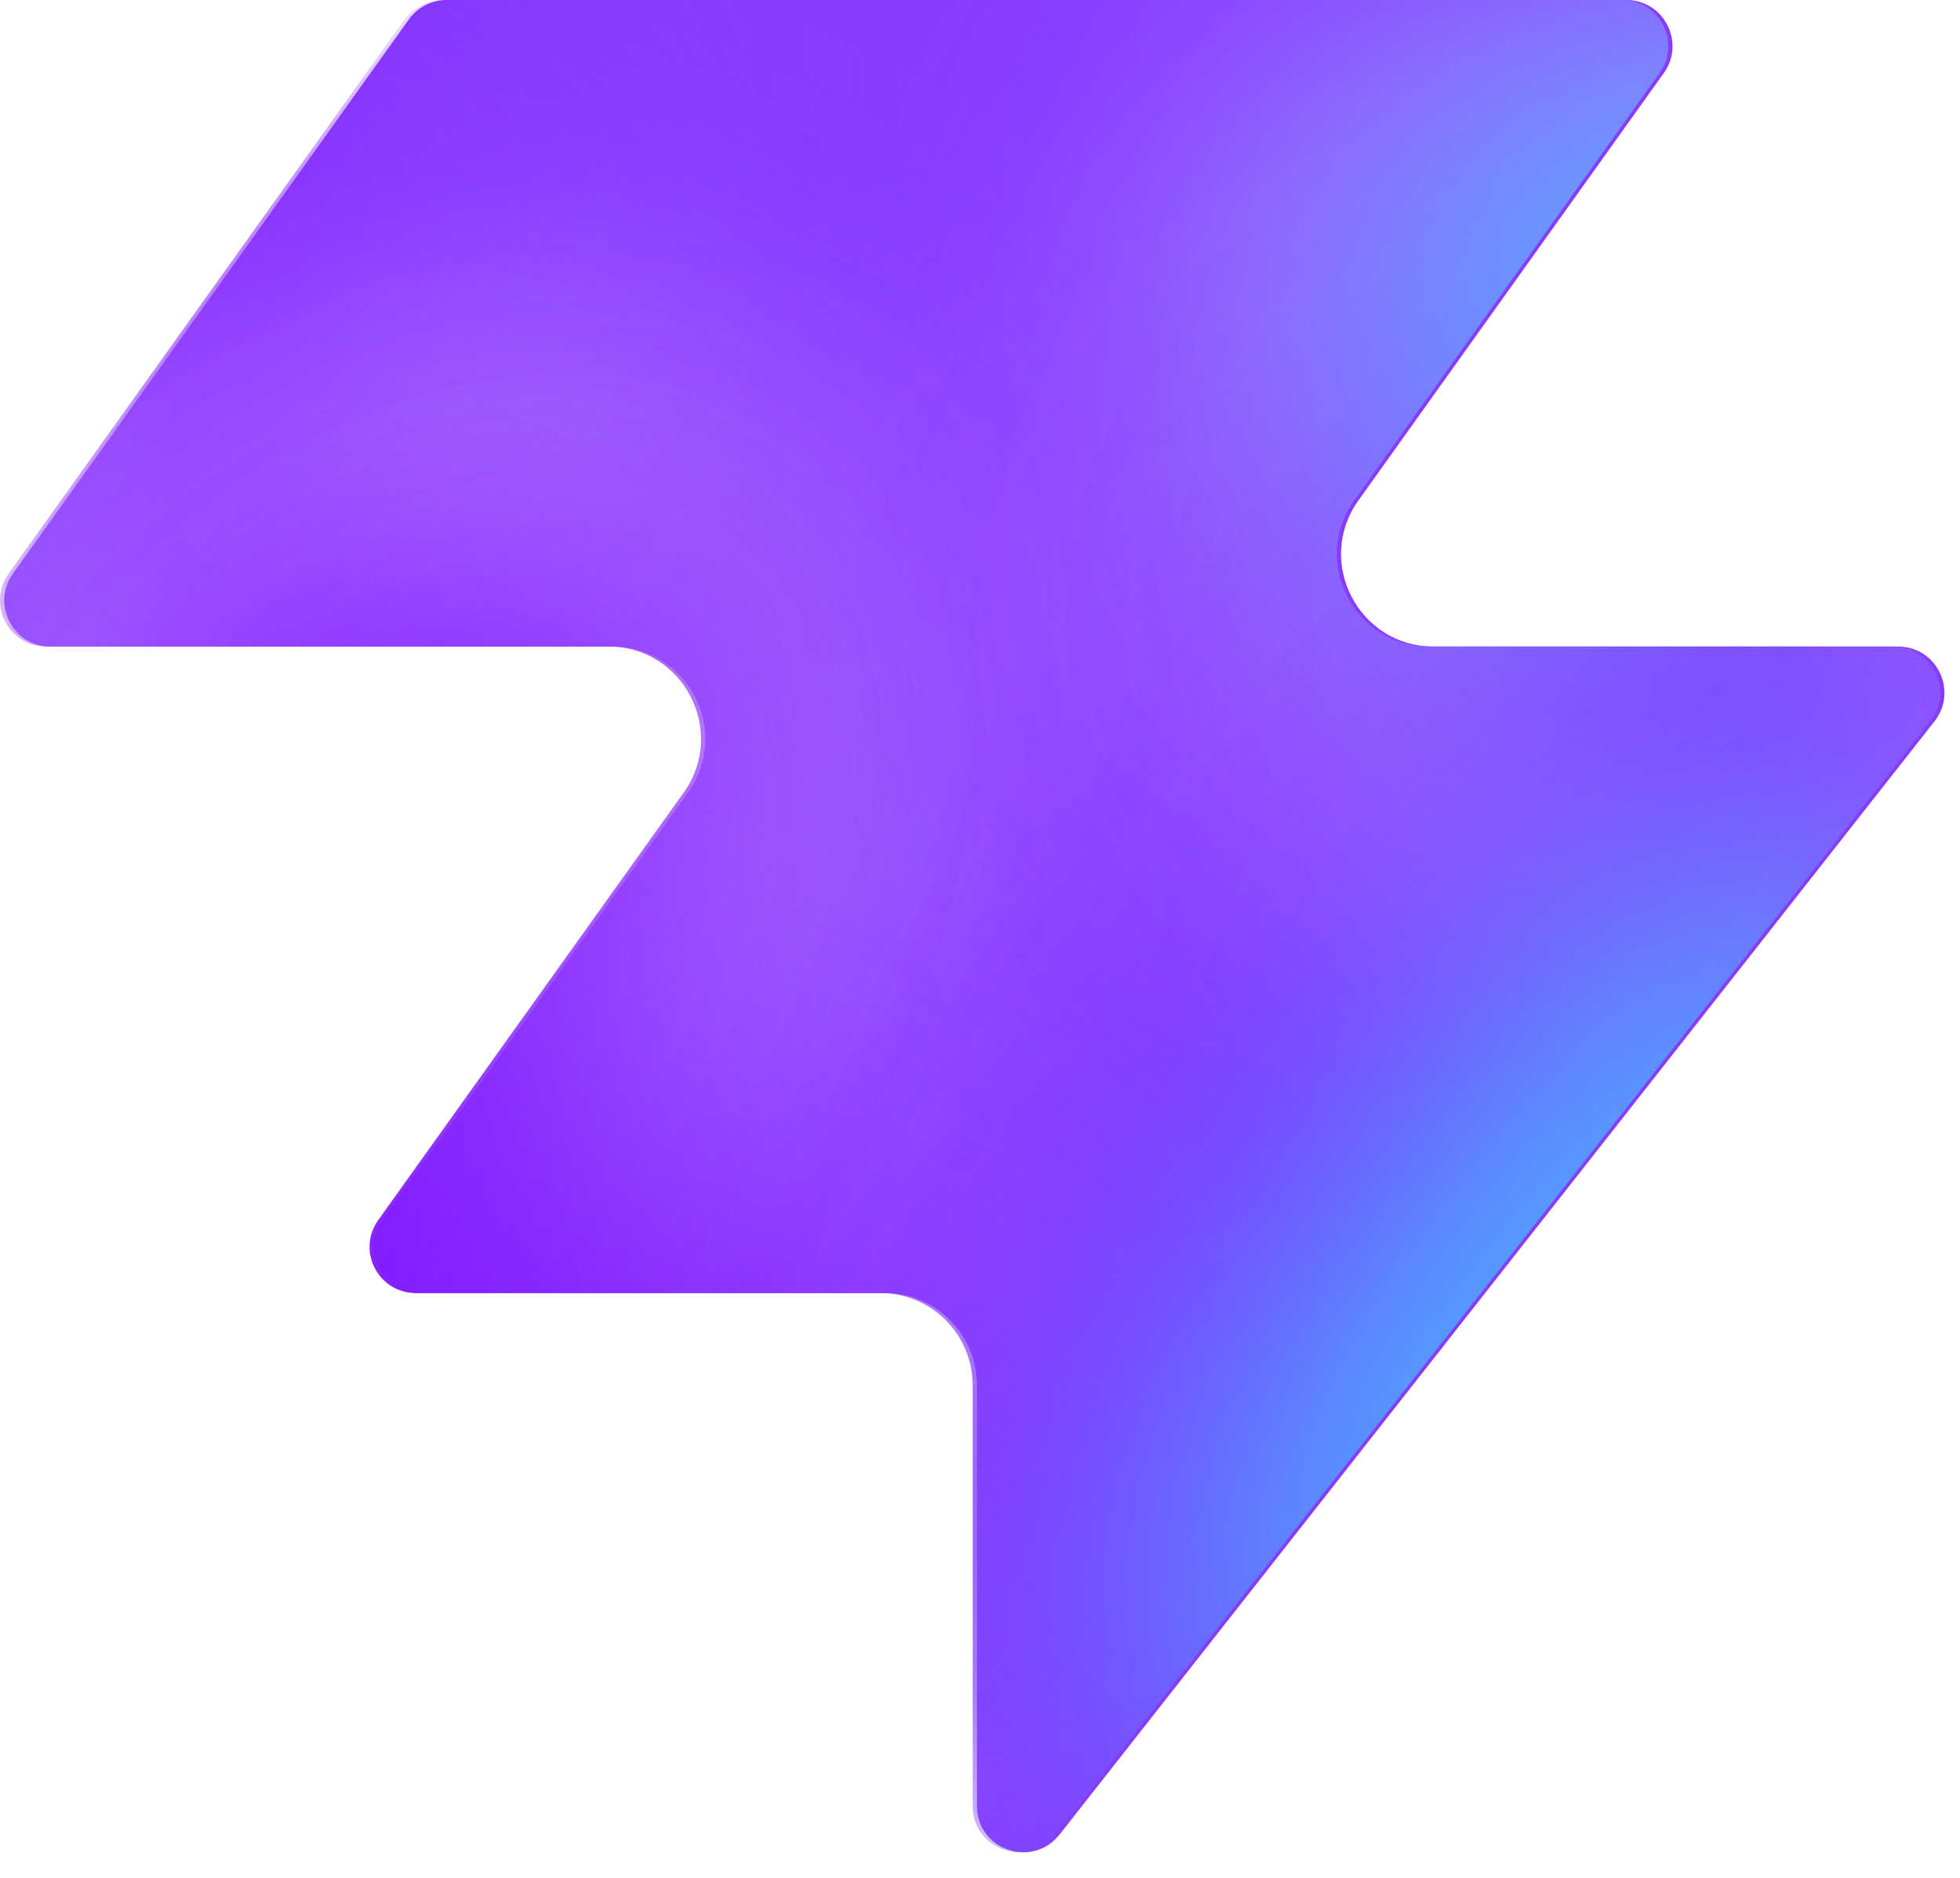
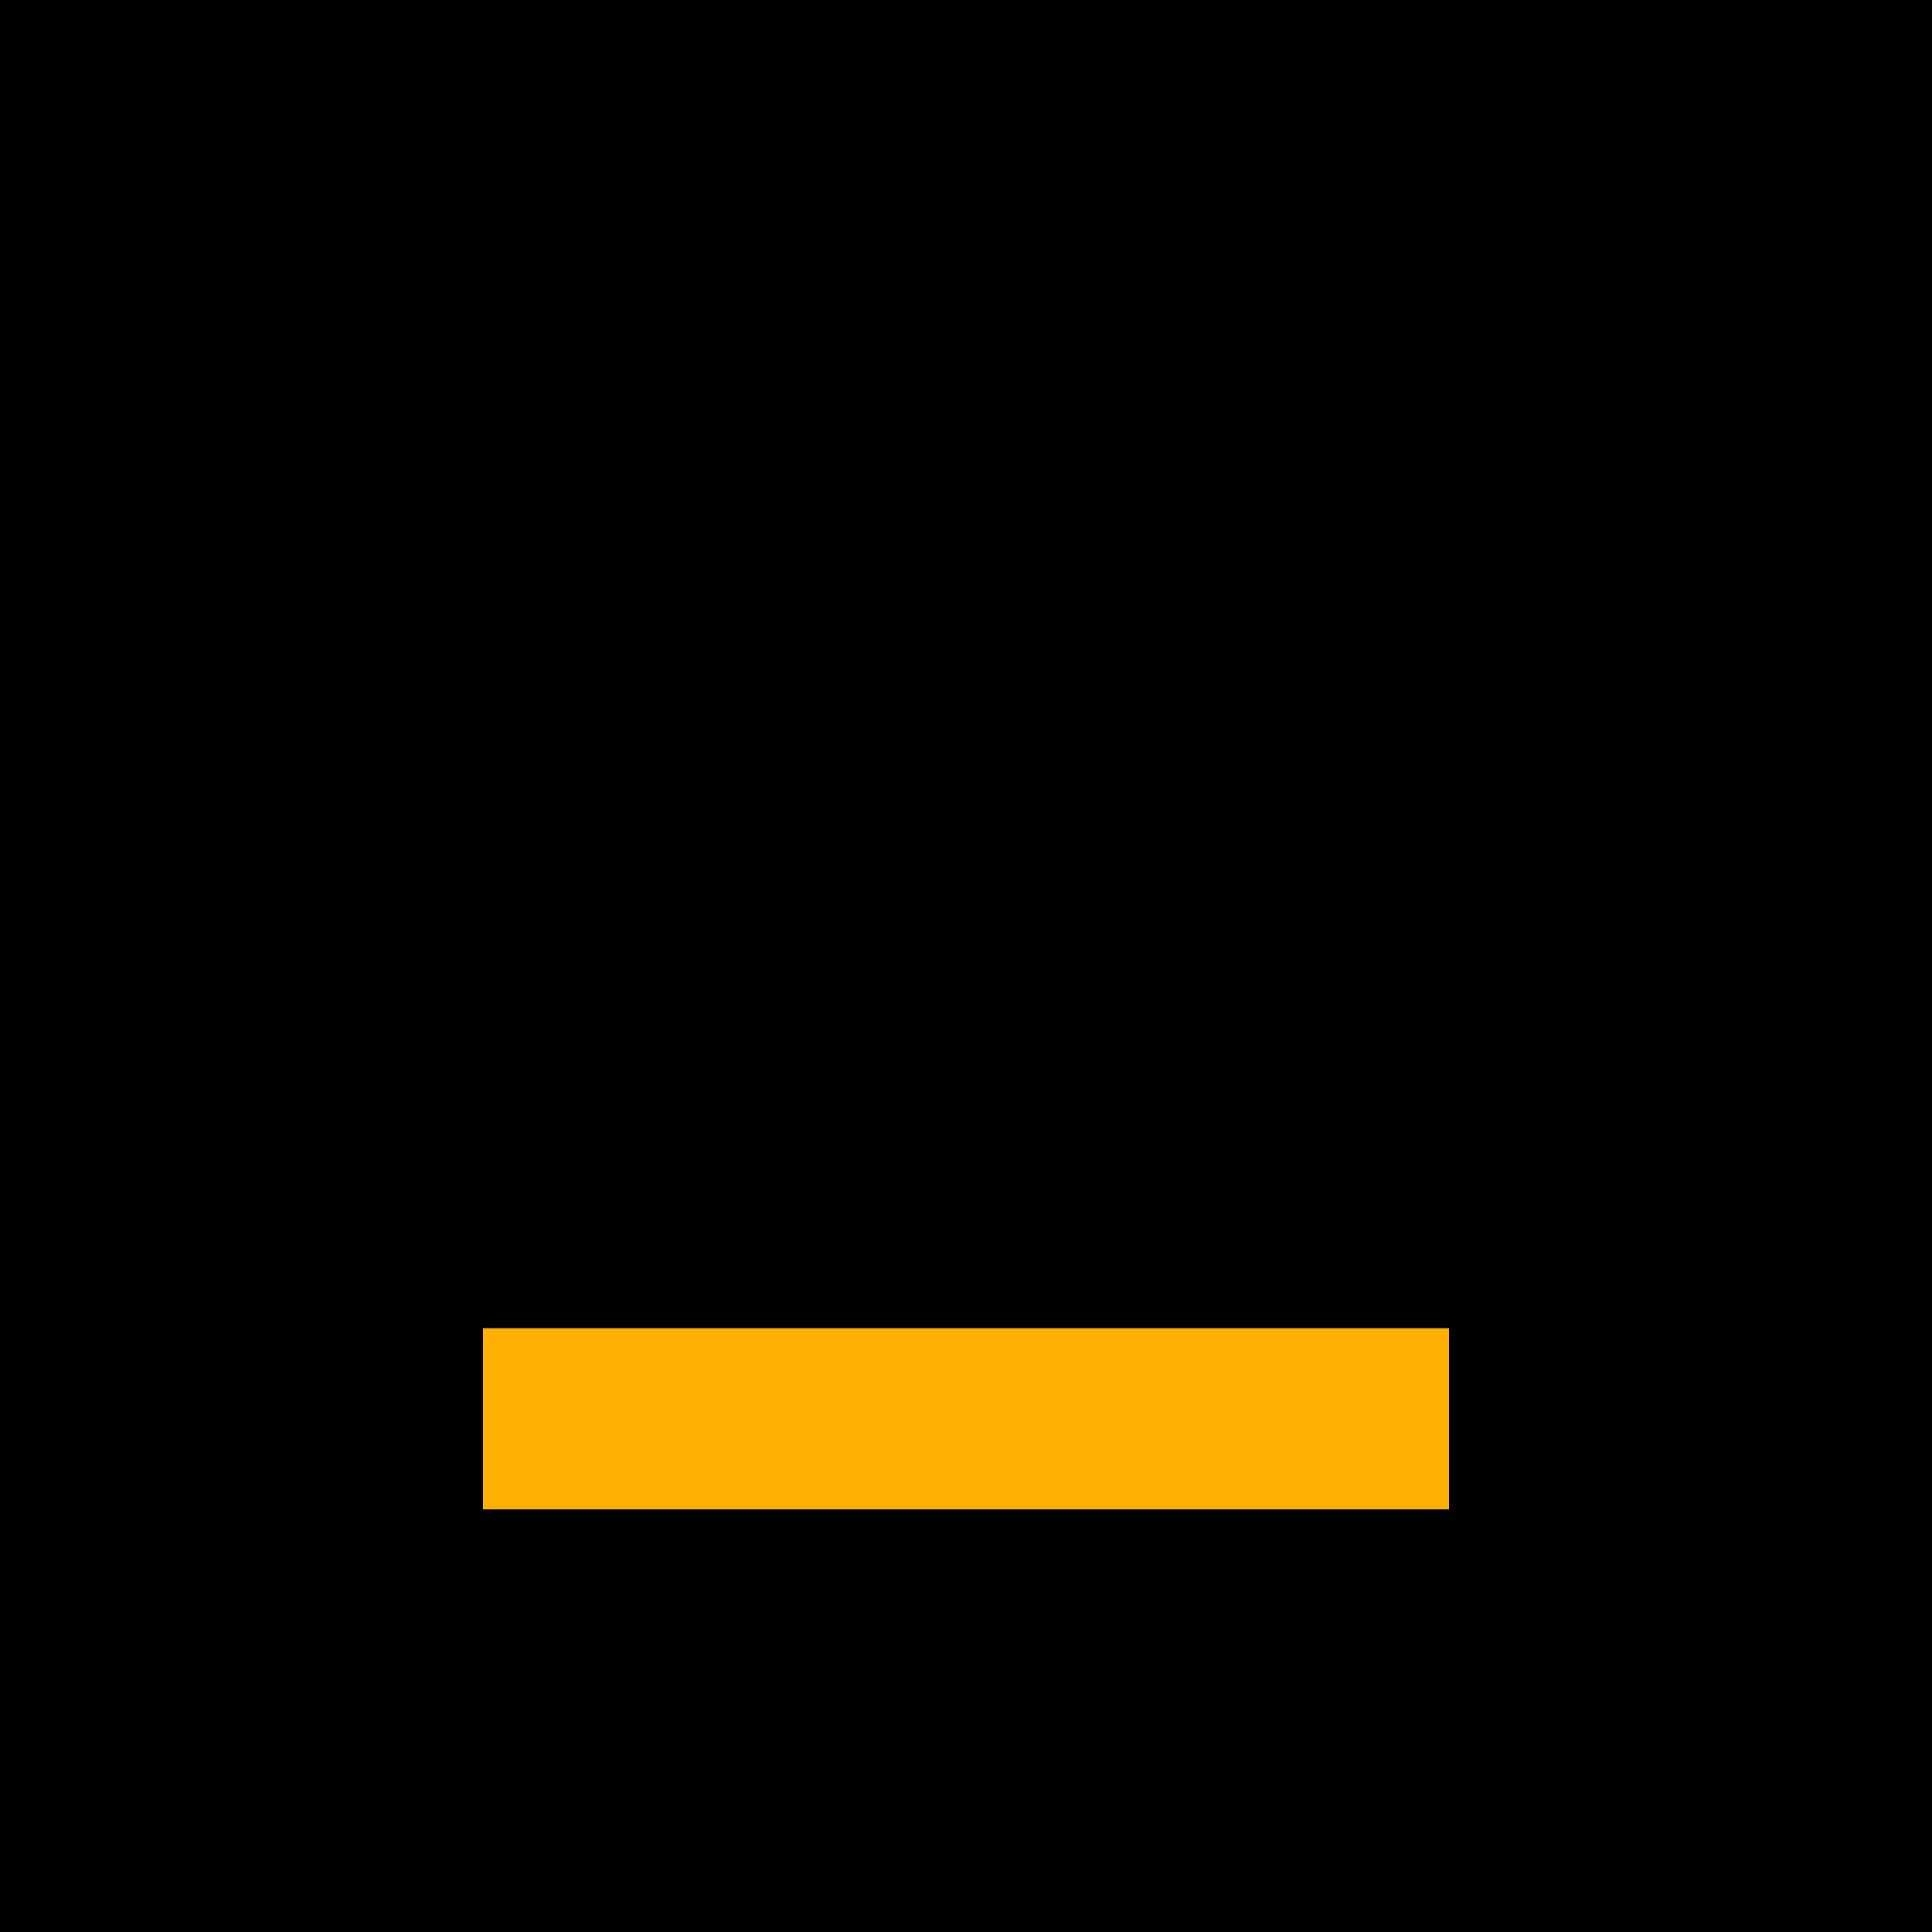
- <svg xmlns="http://www.w3.org/2000/svg" width="48" height="46" fill="none" viewBox="0 0 48 46">
-   <path fill="#863bff" d="M25.946 44.938c-.664.845-2.021.375-2.021-.698V33.937a2.26 2.26 0 0 0-2.262-2.262H10.287c-.92 0-1.456-1.04-.92-1.788l7.48-10.471c1.07-1.497 0-3.578-1.842-3.578H1.237c-.92 0-1.456-1.04-.92-1.788L10.013.474c.214-.297.556-.474.92-.474h28.894c.92 0 1.456 1.04.92 1.788l-7.48 10.471c-1.07 1.498 0 3.579 1.842 3.579h11.377c.943 0 1.473 1.088.89 1.83L25.947 44.94z" style="fill:#863bff;fill:color(display-p3 .525 .23 1);fill-opacity:1" />
-   <mask id="a" width="48" height="46" x="0" y="0" maskUnits="userSpaceOnUse" style="mask-type:alpha">
-     <path fill="#000" d="M25.842 44.938c-.664.844-2.021.375-2.021-.698V33.937a2.26 2.26 0 0 0-2.262-2.262H10.183c-.92 0-1.456-1.04-.92-1.788l7.48-10.471c1.07-1.498 0-3.579-1.842-3.579H1.133c-.92 0-1.456-1.04-.92-1.787L9.91.473c.214-.297.556-.474.92-.474h28.894c.92 0 1.456 1.04.92 1.788l-7.48 10.471c-1.07 1.498 0 3.578 1.842 3.578h11.377c.943 0 1.473 1.088.89 1.832L25.843 44.94z" style="fill:#000;fill-opacity:1" />
-   </mask>
-   <g mask="url(#a)">
-     <g filter="url(#b)">
-       <ellipse cx="5.508" cy="14.704" fill="#ede6ff" rx="5.508" ry="14.704" style="fill:#ede6ff;fill:color(display-p3 .927 .903 1);fill-opacity:1" transform="matrix(.00324 1 1 -.00324 -4.47 31.516)" />
-     </g>
-     <g filter="url(#c)">
-       <ellipse cx="10.399" cy="29.851" fill="#ede6ff" rx="10.399" ry="29.851" style="fill:#ede6ff;fill:color(display-p3 .927 .903 1);fill-opacity:1" transform="matrix(.00324 1 1 -.00324 -39.328 7.883)" />
-     </g>
-     <g filter="url(#d)">
-       <ellipse cx="5.508" cy="30.487" fill="#7e14ff" rx="5.508" ry="30.487" style="fill:#7e14ff;fill:color(display-p3 .492 .077 1);fill-opacity:1" transform="rotate(89.814 -25.913 -14.639)scale(1 -1)" />
-     </g>
-     <g filter="url(#e)">
-       <ellipse cx="5.508" cy="30.599" fill="#7e14ff" rx="5.508" ry="30.599" style="fill:#7e14ff;fill:color(display-p3 .492 .077 1);fill-opacity:1" transform="rotate(89.814 -32.644 -3.334)scale(1 -1)" />
-     </g>
-     <g filter="url(#f)">
-       <ellipse cx="5.508" cy="30.599" fill="#7e14ff" rx="5.508" ry="30.599" style="fill:#7e14ff;fill:color(display-p3 .492 .077 1);fill-opacity:1" transform="matrix(.00324 1 1 -.00324 -34.34 30.47)" />
-     </g>
-     <g filter="url(#g)">
-       <ellipse cx="14.072" cy="22.078" fill="#ede6ff" rx="14.072" ry="22.078" style="fill:#ede6ff;fill:color(display-p3 .927 .903 1);fill-opacity:1" transform="rotate(93.35 24.506 48.493)scale(-1 1)" />
-     </g>
-     <g filter="url(#h)">
-       <ellipse cx="3.47" cy="21.501" fill="#7e14ff" rx="3.47" ry="21.501" style="fill:#7e14ff;fill:color(display-p3 .492 .077 1);fill-opacity:1" transform="rotate(89.009 28.708 47.59)scale(-1 1)" />
-     </g>
-     <g filter="url(#i)">
-       <ellipse cx="3.47" cy="21.501" fill="#7e14ff" rx="3.47" ry="21.501" style="fill:#7e14ff;fill:color(display-p3 .492 .077 1);fill-opacity:1" transform="rotate(89.009 28.708 47.59)scale(-1 1)" />
-     </g>
-     <g filter="url(#j)">
-       <ellipse cx=".387" cy="8.972" fill="#7e14ff" rx="4.407" ry="29.108" style="fill:#7e14ff;fill:color(display-p3 .492 .077 1);fill-opacity:1" transform="rotate(39.51 .387 8.972)" />
-     </g>
-     <g filter="url(#k)">
-       <ellipse cx="47.523" cy="-6.092" fill="#7e14ff" rx="4.407" ry="29.108" style="fill:#7e14ff;fill:color(display-p3 .492 .077 1);fill-opacity:1" transform="rotate(37.892 47.523 -6.092)" />
-     </g>
-     <g filter="url(#l)">
-       <ellipse cx="41.412" cy="6.333" fill="#47bfff" rx="5.971" ry="9.665" style="fill:#47bfff;fill:color(display-p3 .28 .748 1);fill-opacity:1" transform="rotate(37.892 41.412 6.333)" />
-     </g>
-     <g filter="url(#m)">
-       <ellipse cx="-1.879" cy="38.332" fill="#7e14ff" rx="4.407" ry="29.108" style="fill:#7e14ff;fill:color(display-p3 .492 .077 1);fill-opacity:1" transform="rotate(37.892 -1.88 38.332)" />
-     </g>
-     <g filter="url(#n)">
-       <ellipse cx="-1.879" cy="38.332" fill="#7e14ff" rx="4.407" ry="29.108" style="fill:#7e14ff;fill:color(display-p3 .492 .077 1);fill-opacity:1" transform="rotate(37.892 -1.88 38.332)" />
-     </g>
-     <g filter="url(#o)">
-       <ellipse cx="35.651" cy="29.907" fill="#7e14ff" rx="4.407" ry="29.108" style="fill:#7e14ff;fill:color(display-p3 .492 .077 1);fill-opacity:1" transform="rotate(37.892 35.651 29.907)" />
-     </g>
-     <g filter="url(#p)">
-       <ellipse cx="38.418" cy="32.4" fill="#47bfff" rx="5.971" ry="15.297" style="fill:#47bfff;fill:color(display-p3 .28 .748 1);fill-opacity:1" transform="rotate(37.892 38.418 32.4)" />
-     </g>
-   </g>
-   <defs>
-     <filter id="b" width="60.045" height="41.654" x="-19.77" y="16.149" color-interpolation-filters="sRGB" filterUnits="userSpaceOnUse">
-       <feFlood flood-opacity="0" result="BackgroundImageFix" />
-       <feBlend in="SourceGraphic" in2="BackgroundImageFix" result="shape" />
-       <feGaussianBlur result="effect1_foregroundBlur_2002_17158" stdDeviation="7.659" />
-     </filter>
-     <filter id="c" width="90.34" height="51.437" x="-54.613" y="-7.533" color-interpolation-filters="sRGB" filterUnits="userSpaceOnUse">
-       <feFlood flood-opacity="0" result="BackgroundImageFix" />
-       <feBlend in="SourceGraphic" in2="BackgroundImageFix" result="shape" />
-       <feGaussianBlur result="effect1_foregroundBlur_2002_17158" stdDeviation="7.659" />
-     </filter>
-     <filter id="d" width="79.355" height="29.4" x="-49.64" y="2.03" color-interpolation-filters="sRGB" filterUnits="userSpaceOnUse">
-       <feFlood flood-opacity="0" result="BackgroundImageFix" />
-       <feBlend in="SourceGraphic" in2="BackgroundImageFix" result="shape" />
-       <feGaussianBlur result="effect1_foregroundBlur_2002_17158" stdDeviation="4.596" />
-     </filter>
-     <filter id="e" width="79.579" height="29.4" x="-45.045" y="20.029" color-interpolation-filters="sRGB" filterUnits="userSpaceOnUse">
-       <feFlood flood-opacity="0" result="BackgroundImageFix" />
-       <feBlend in="SourceGraphic" in2="BackgroundImageFix" result="shape" />
-       <feGaussianBlur result="effect1_foregroundBlur_2002_17158" stdDeviation="4.596" />
-     </filter>
-     <filter id="f" width="79.579" height="29.4" x="-43.513" y="21.178" color-interpolation-filters="sRGB" filterUnits="userSpaceOnUse">
-       <feFlood flood-opacity="0" result="BackgroundImageFix" />
-       <feBlend in="SourceGraphic" in2="BackgroundImageFix" result="shape" />
-       <feGaussianBlur result="effect1_foregroundBlur_2002_17158" stdDeviation="4.596" />
-     </filter>
-     <filter id="g" width="74.749" height="58.852" x="15.756" y="-17.901" color-interpolation-filters="sRGB" filterUnits="userSpaceOnUse">
-       <feFlood flood-opacity="0" result="BackgroundImageFix" />
-       <feBlend in="SourceGraphic" in2="BackgroundImageFix" result="shape" />
-       <feGaussianBlur result="effect1_foregroundBlur_2002_17158" stdDeviation="7.659" />
-     </filter>
-     <filter id="h" width="61.377" height="25.362" x="23.548" y="2.284" color-interpolation-filters="sRGB" filterUnits="userSpaceOnUse">
-       <feFlood flood-opacity="0" result="BackgroundImageFix" />
-       <feBlend in="SourceGraphic" in2="BackgroundImageFix" result="shape" />
-       <feGaussianBlur result="effect1_foregroundBlur_2002_17158" stdDeviation="4.596" />
-     </filter>
-     <filter id="i" width="61.377" height="25.362" x="23.548" y="2.284" color-interpolation-filters="sRGB" filterUnits="userSpaceOnUse">
-       <feFlood flood-opacity="0" result="BackgroundImageFix" />
-       <feBlend in="SourceGraphic" in2="BackgroundImageFix" result="shape" />
-       <feGaussianBlur result="effect1_foregroundBlur_2002_17158" stdDeviation="4.596" />
-     </filter>
-     <filter id="j" width="56.045" height="63.649" x="-27.636" y="-22.853" color-interpolation-filters="sRGB" filterUnits="userSpaceOnUse">
-       <feFlood flood-opacity="0" result="BackgroundImageFix" />
-       <feBlend in="SourceGraphic" in2="BackgroundImageFix" result="shape" />
-       <feGaussianBlur result="effect1_foregroundBlur_2002_17158" stdDeviation="4.596" />
-     </filter>
-     <filter id="k" width="54.814" height="64.646" x="20.116" y="-38.415" color-interpolation-filters="sRGB" filterUnits="userSpaceOnUse">
-       <feFlood flood-opacity="0" result="BackgroundImageFix" />
-       <feBlend in="SourceGraphic" in2="BackgroundImageFix" result="shape" />
-       <feGaussianBlur result="effect1_foregroundBlur_2002_17158" stdDeviation="4.596" />
-     </filter>
-     <filter id="l" width="33.541" height="35.313" x="24.641" y="-11.323" color-interpolation-filters="sRGB" filterUnits="userSpaceOnUse">
-       <feFlood flood-opacity="0" result="BackgroundImageFix" />
-       <feBlend in="SourceGraphic" in2="BackgroundImageFix" result="shape" />
-       <feGaussianBlur result="effect1_foregroundBlur_2002_17158" stdDeviation="4.596" />
-     </filter>
-     <filter id="m" width="54.814" height="64.646" x="-29.286" y="6.009" color-interpolation-filters="sRGB" filterUnits="userSpaceOnUse">
-       <feFlood flood-opacity="0" result="BackgroundImageFix" />
-       <feBlend in="SourceGraphic" in2="BackgroundImageFix" result="shape" />
-       <feGaussianBlur result="effect1_foregroundBlur_2002_17158" stdDeviation="4.596" />
-     </filter>
-     <filter id="n" width="54.814" height="64.646" x="-29.286" y="6.009" color-interpolation-filters="sRGB" filterUnits="userSpaceOnUse">
-       <feFlood flood-opacity="0" result="BackgroundImageFix" />
-       <feBlend in="SourceGraphic" in2="BackgroundImageFix" result="shape" />
-       <feGaussianBlur result="effect1_foregroundBlur_2002_17158" stdDeviation="4.596" />
-     </filter>
-     <filter id="o" width="54.814" height="64.646" x="8.244" y="-2.416" color-interpolation-filters="sRGB" filterUnits="userSpaceOnUse">
-       <feFlood flood-opacity="0" result="BackgroundImageFix" />
-       <feBlend in="SourceGraphic" in2="BackgroundImageFix" result="shape" />
-       <feGaussianBlur result="effect1_foregroundBlur_2002_17158" stdDeviation="4.596" />
-     </filter>
-     <filter id="p" width="39.409" height="43.623" x="18.713" y="10.588" color-interpolation-filters="sRGB" filterUnits="userSpaceOnUse">
-       <feFlood flood-opacity="0" result="BackgroundImageFix" />
-       <feBlend in="SourceGraphic" in2="BackgroundImageFix" result="shape" />
-       <feGaussianBlur result="effect1_foregroundBlur_2002_17158" stdDeviation="4.596" />
-     </filter>
-   </defs>
+ <svg xmlns="http://www.w3.org/2000/svg" viewBox="0 0 64 64">
+   <rect width="64" height="64" fill="#000000" />
+   <rect x="16" y="44" width="32" height="6" fill="#FFB000">
+     <animate attributeName="opacity" values="1;1;0;0" keyTimes="0;0.5;0.5;1" dur="1s" repeatCount="indefinite" />
+   </rect>
</svg>
